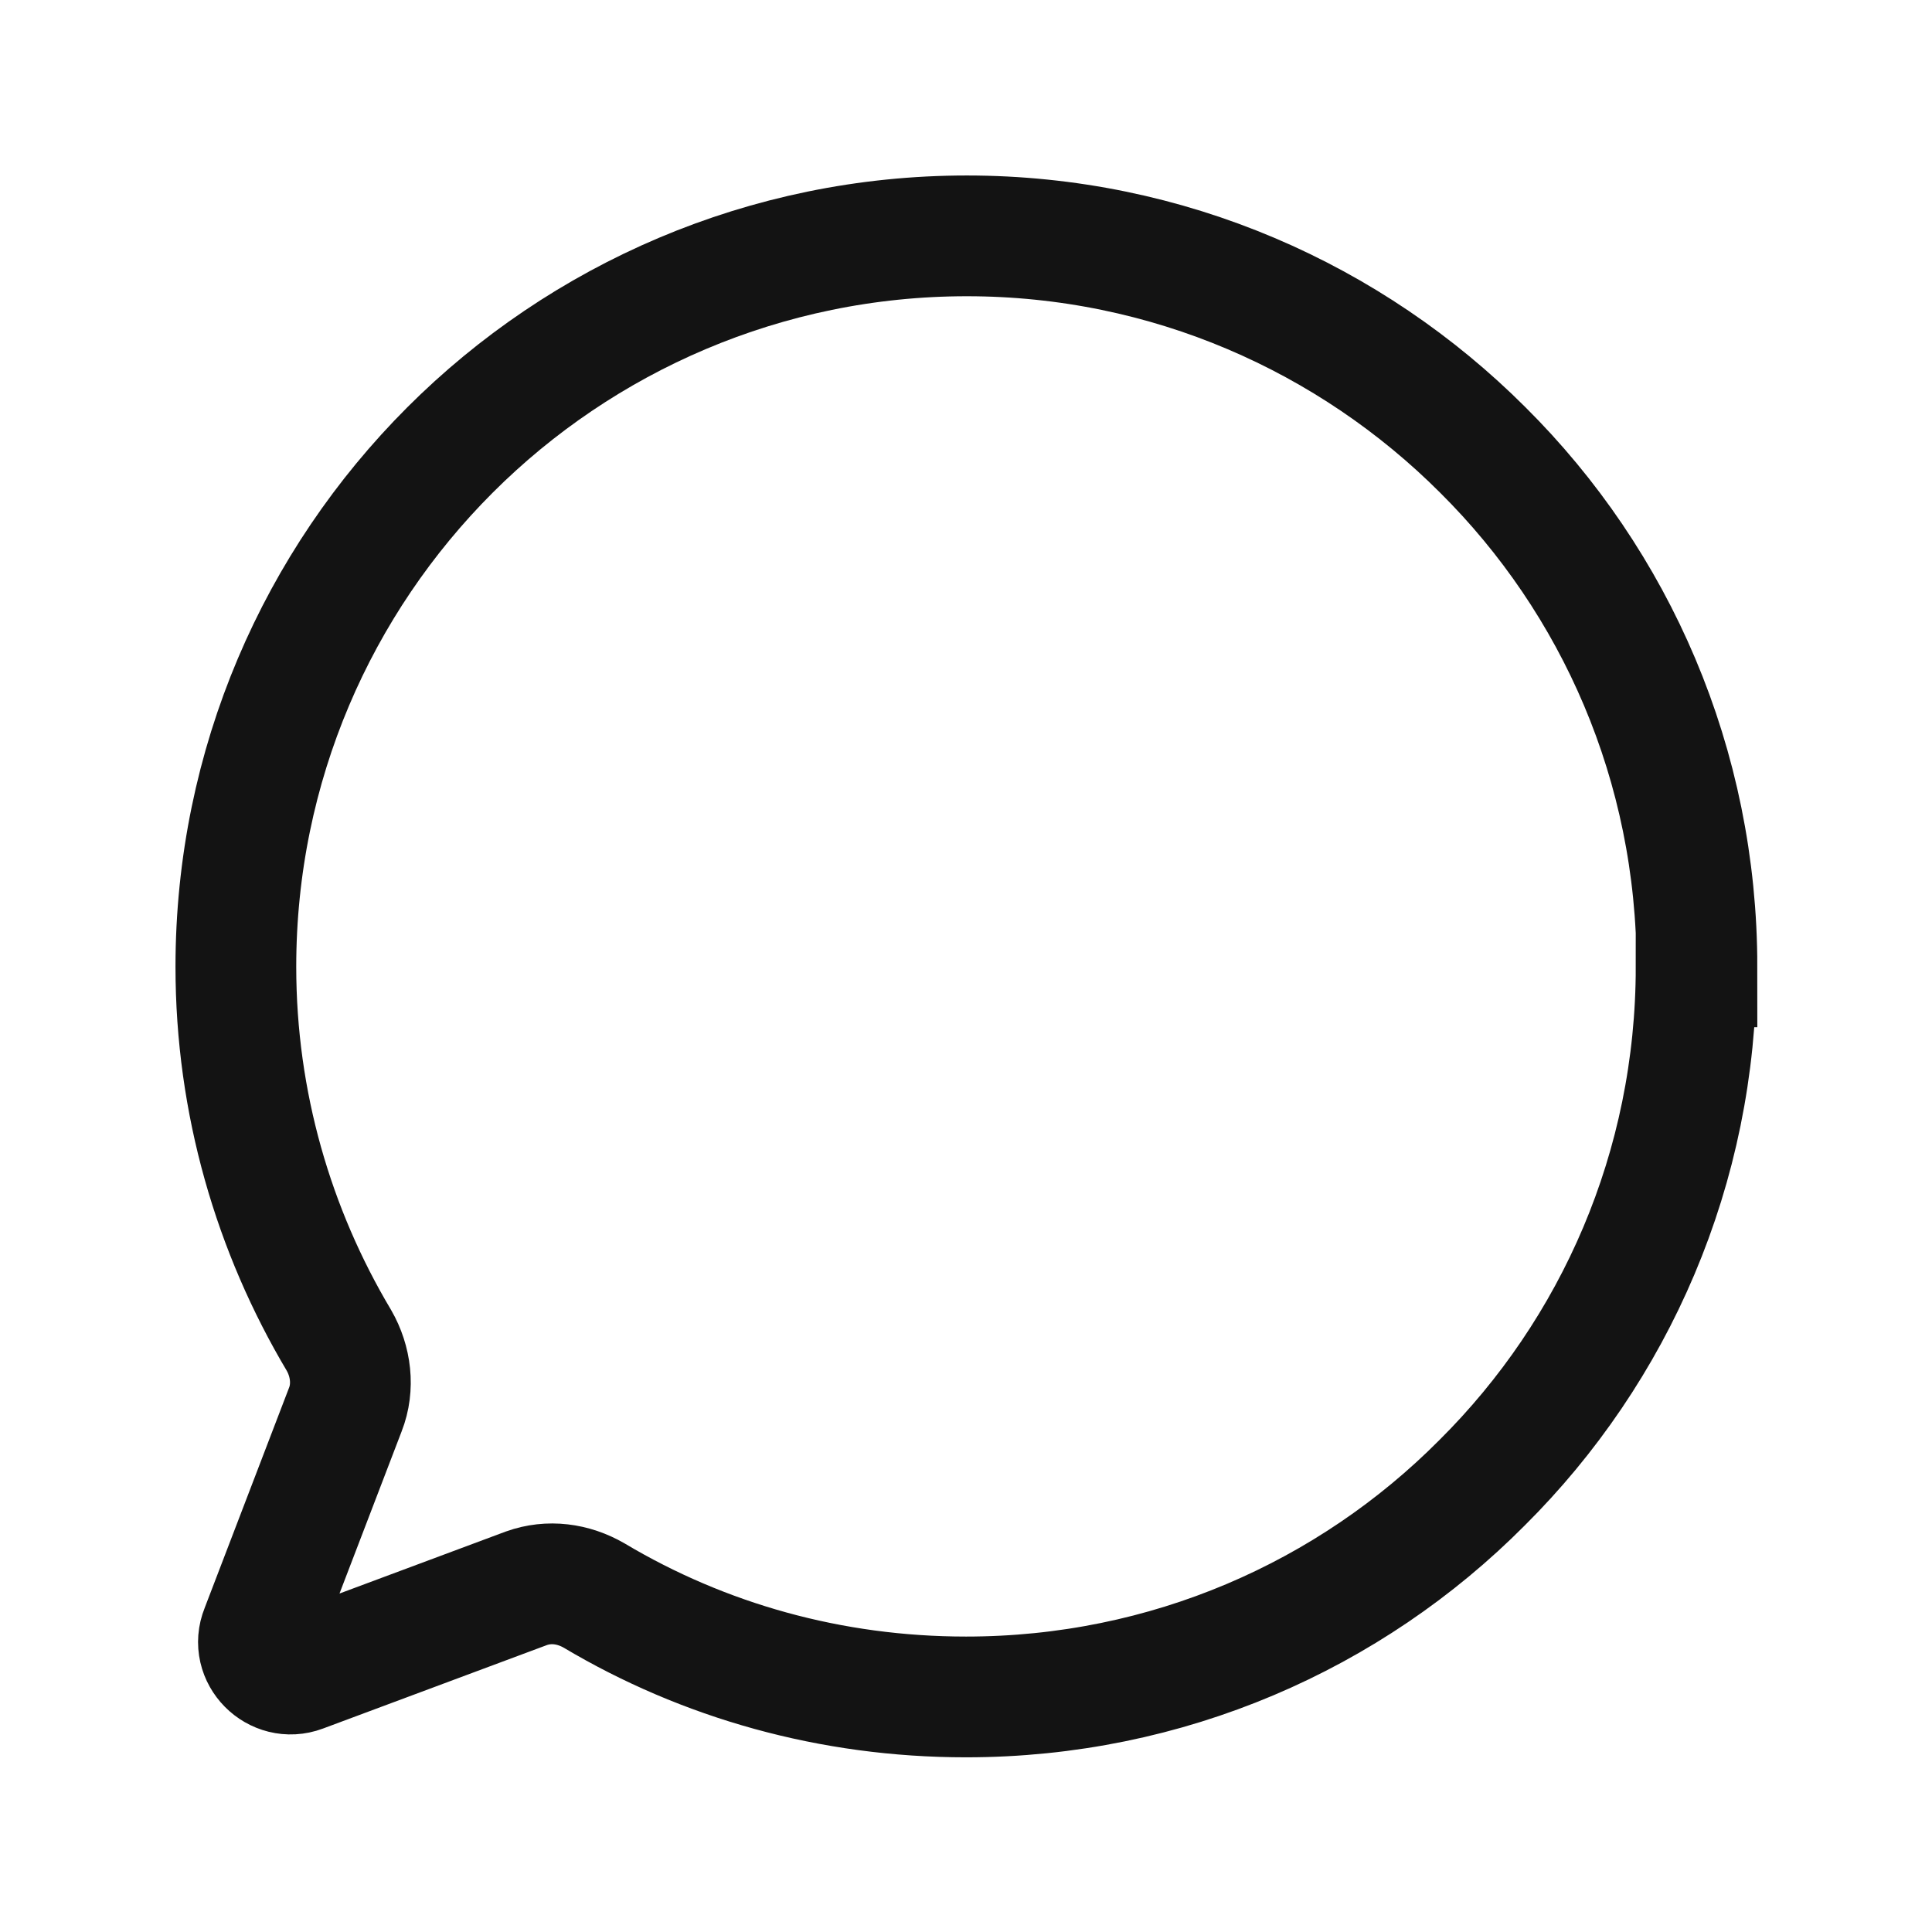
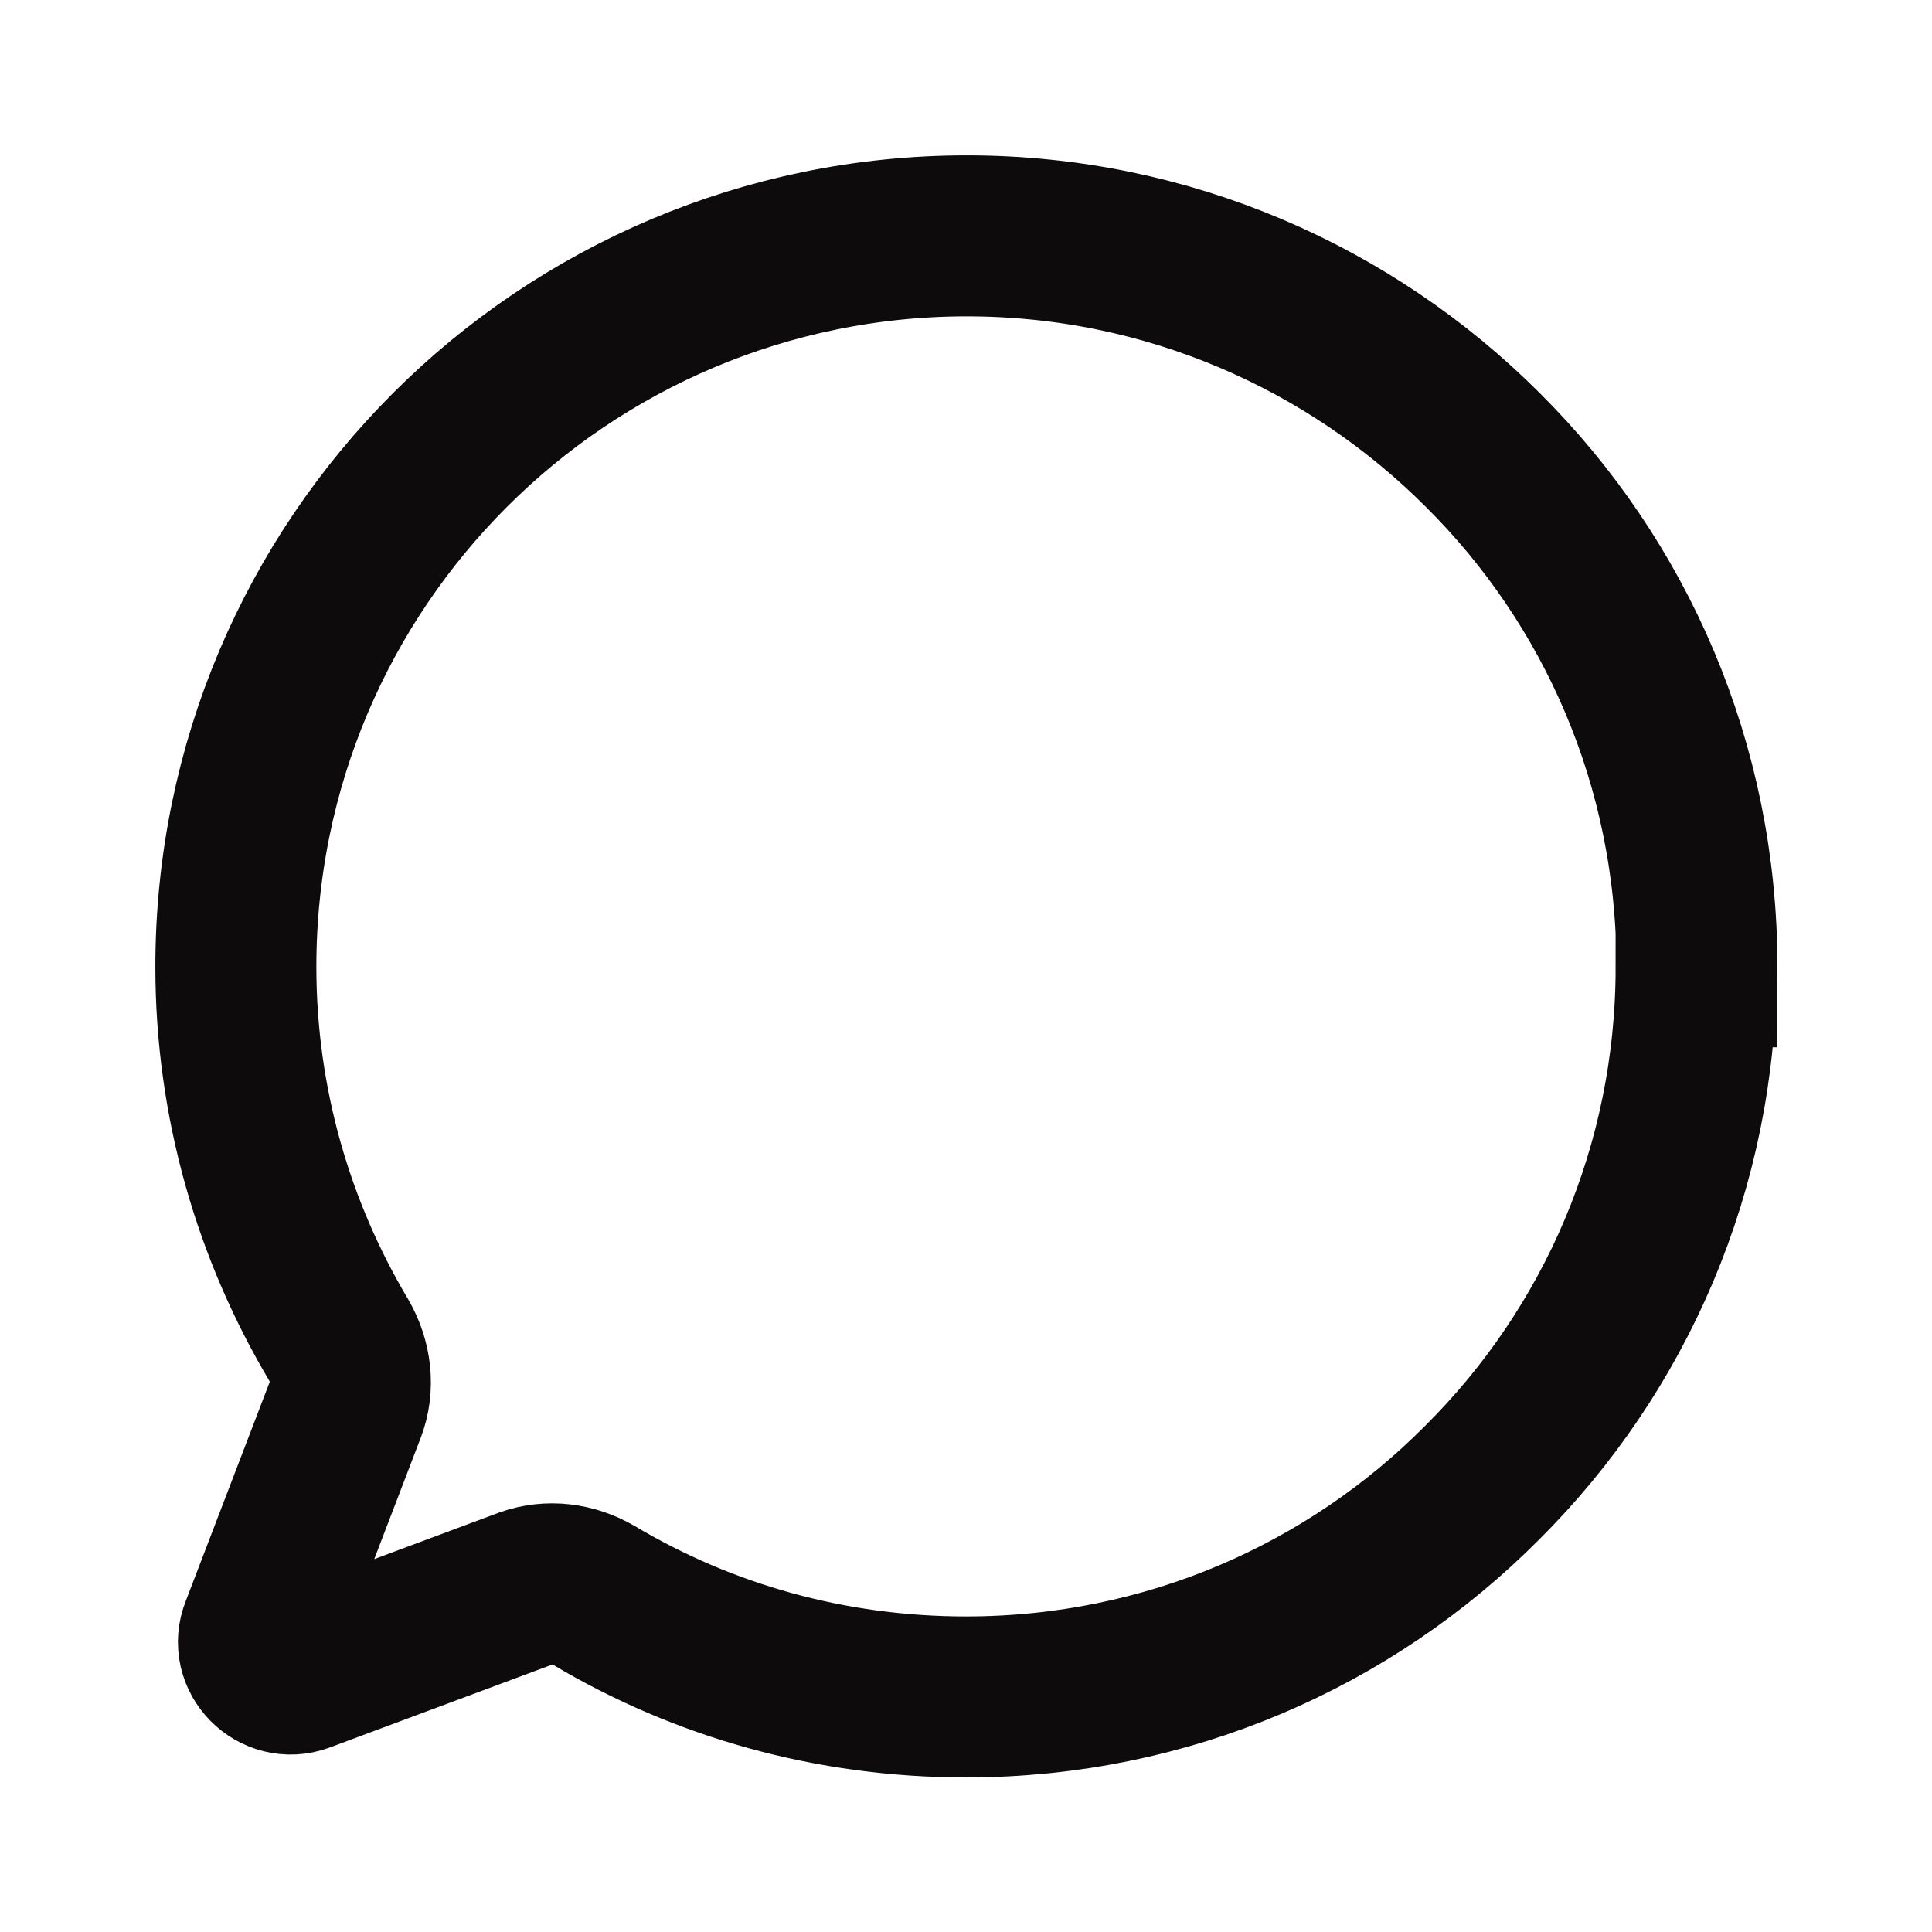
<svg xmlns="http://www.w3.org/2000/svg" id="Layer_1" data-name="Layer 1" viewBox="0 0 24 24">
  <defs>
    <style>
      .cls-1 {
        fill: none;
-         stroke: #131313;
+         stroke: #0d0b0b;
        stroke-miterlimit: 10;
-         stroke-width: 1.5px;
+         stroke-width: 2px;
      }
    </style>
  </defs>
  <path class="cls-1" d="M21.07,12.01c0,2.5-1.01,4.77-2.66,6.41-1.64,1.65-3.91,2.66-6.41,2.66-1.68,0-3.26-.45-4.62-1.26-.26-.15-.56-.19-.84-.09l-2.79,1.04c-.32.12-.64-.2-.51-.52l1.05-2.74c.11-.28.07-.6-.08-.86-.81-1.36-1.28-2.95-1.28-4.64,0-2.51,1.02-4.78,2.66-6.42s3.92-2.66,6.42-2.66,4.77,1.02,6.41,2.66c1.65,1.64,2.66,3.91,2.66,6.42Z" />
</svg>
